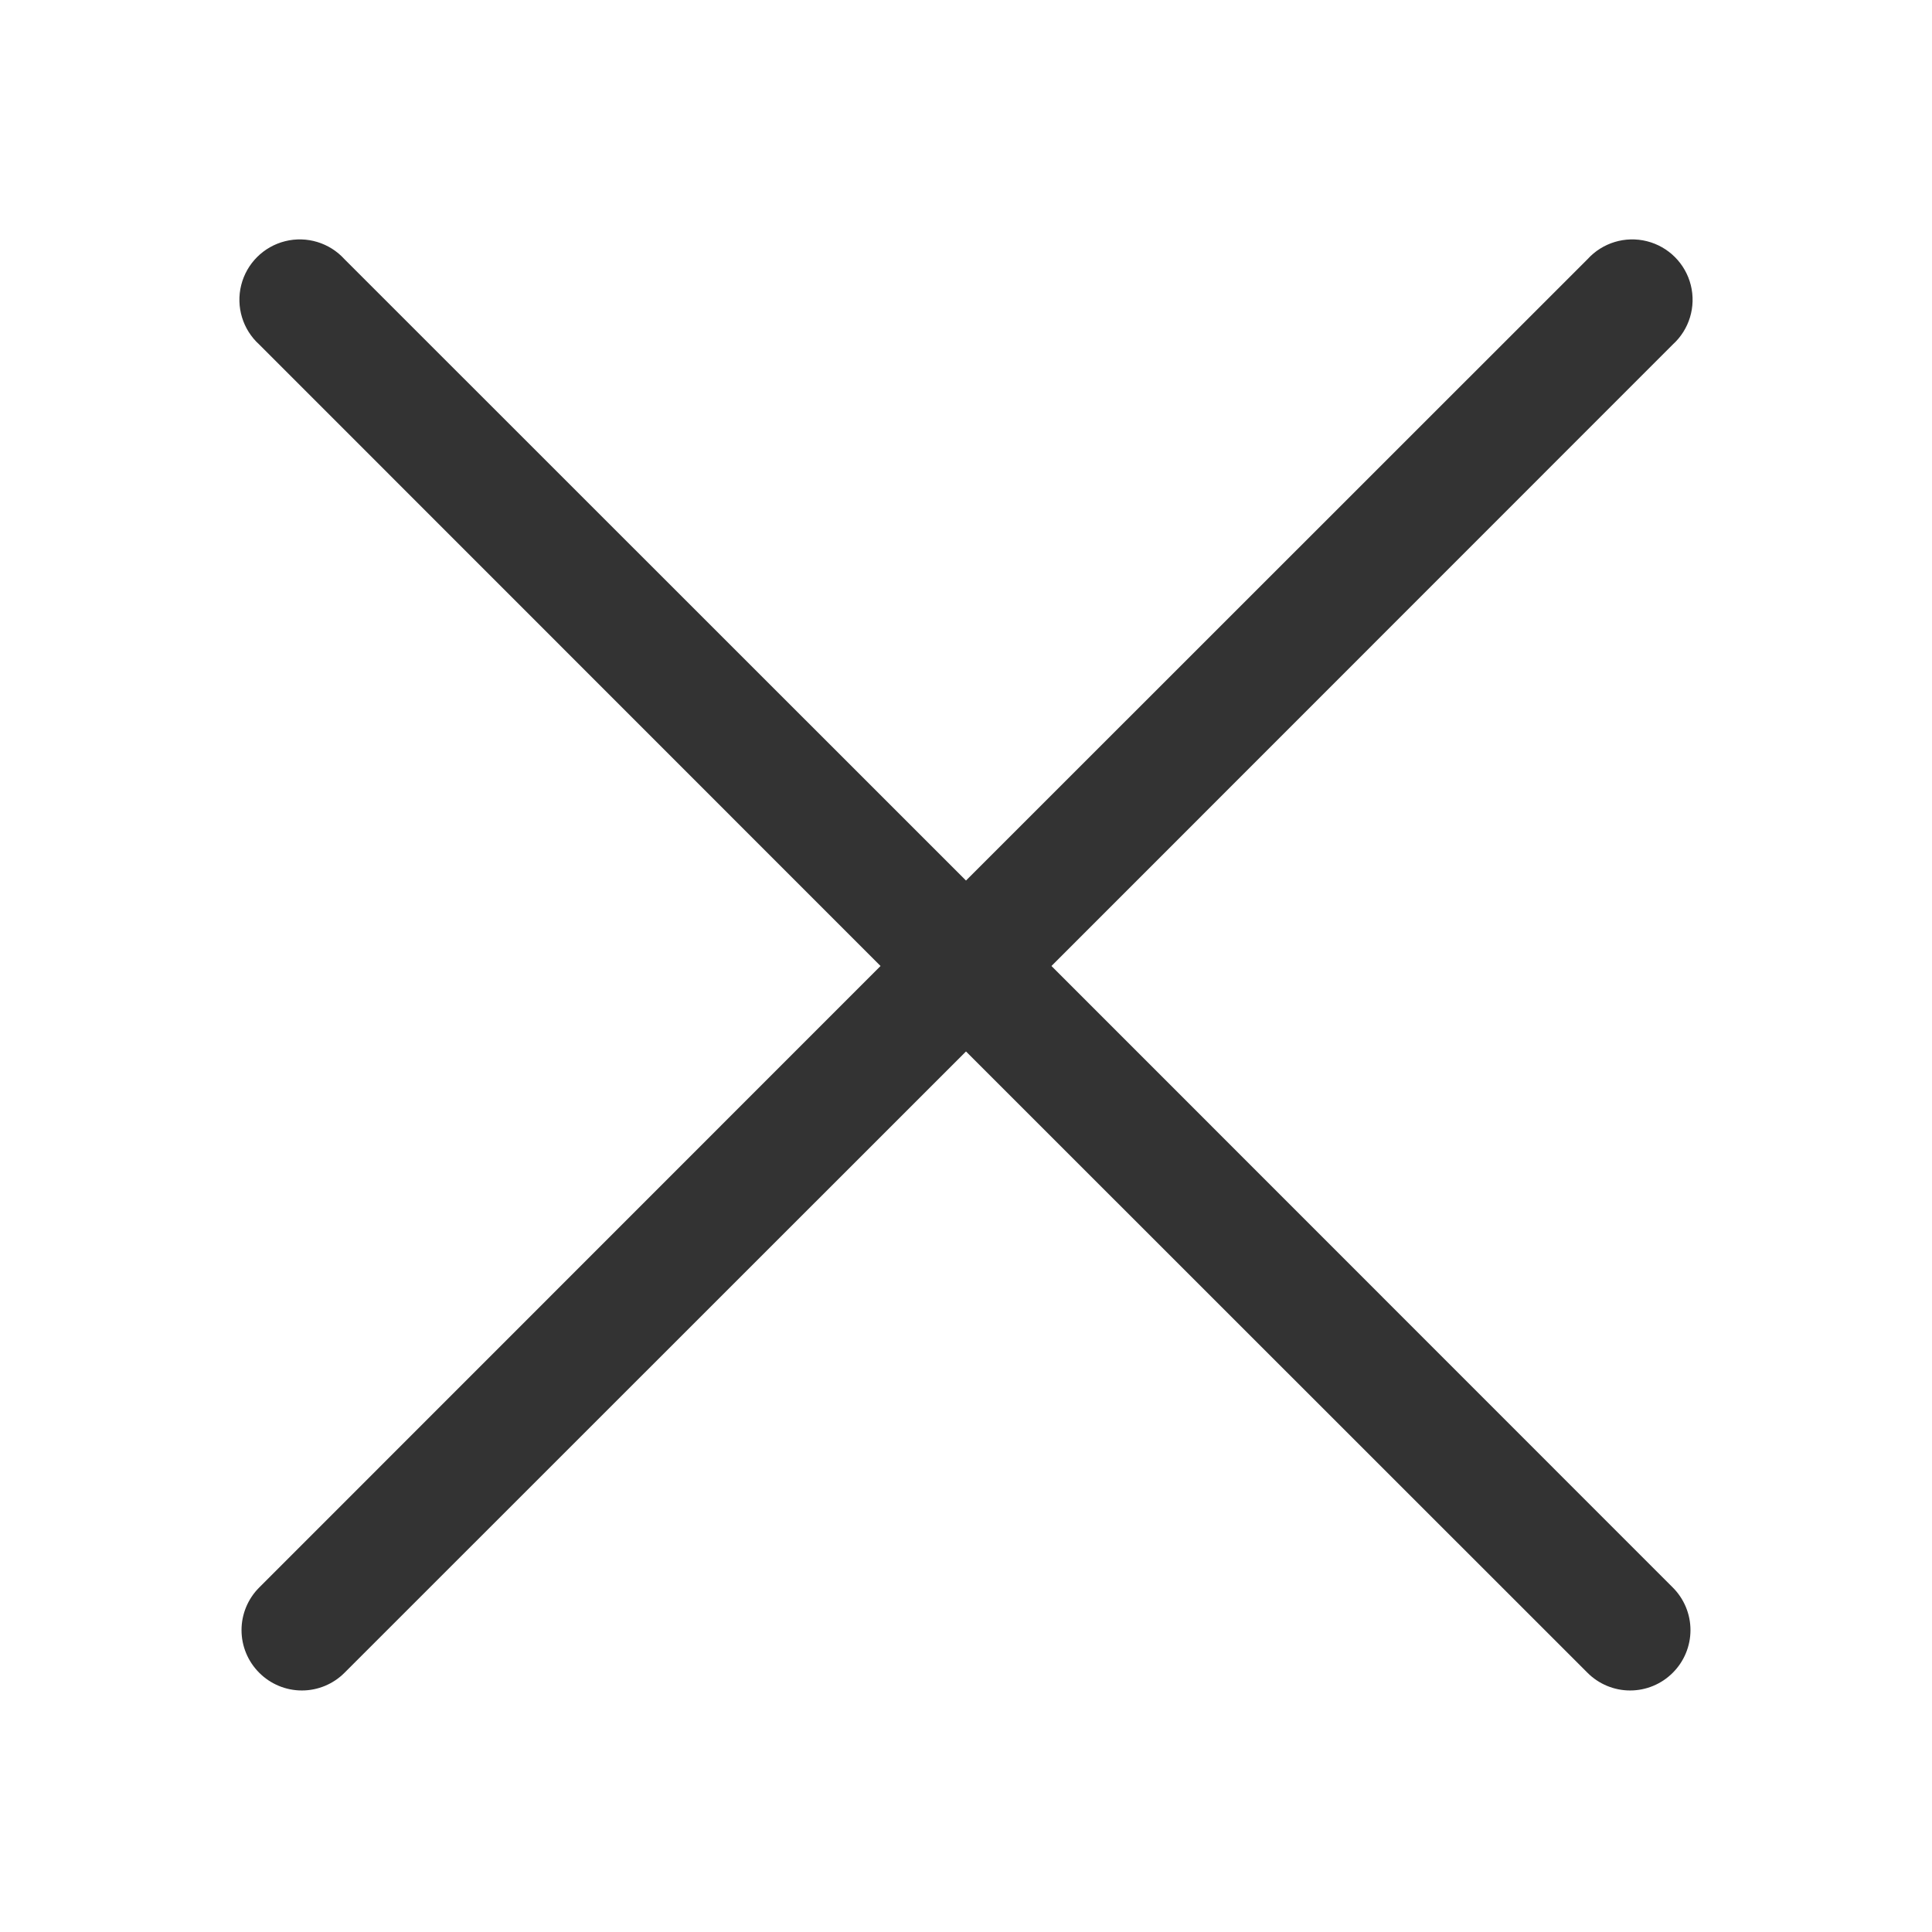
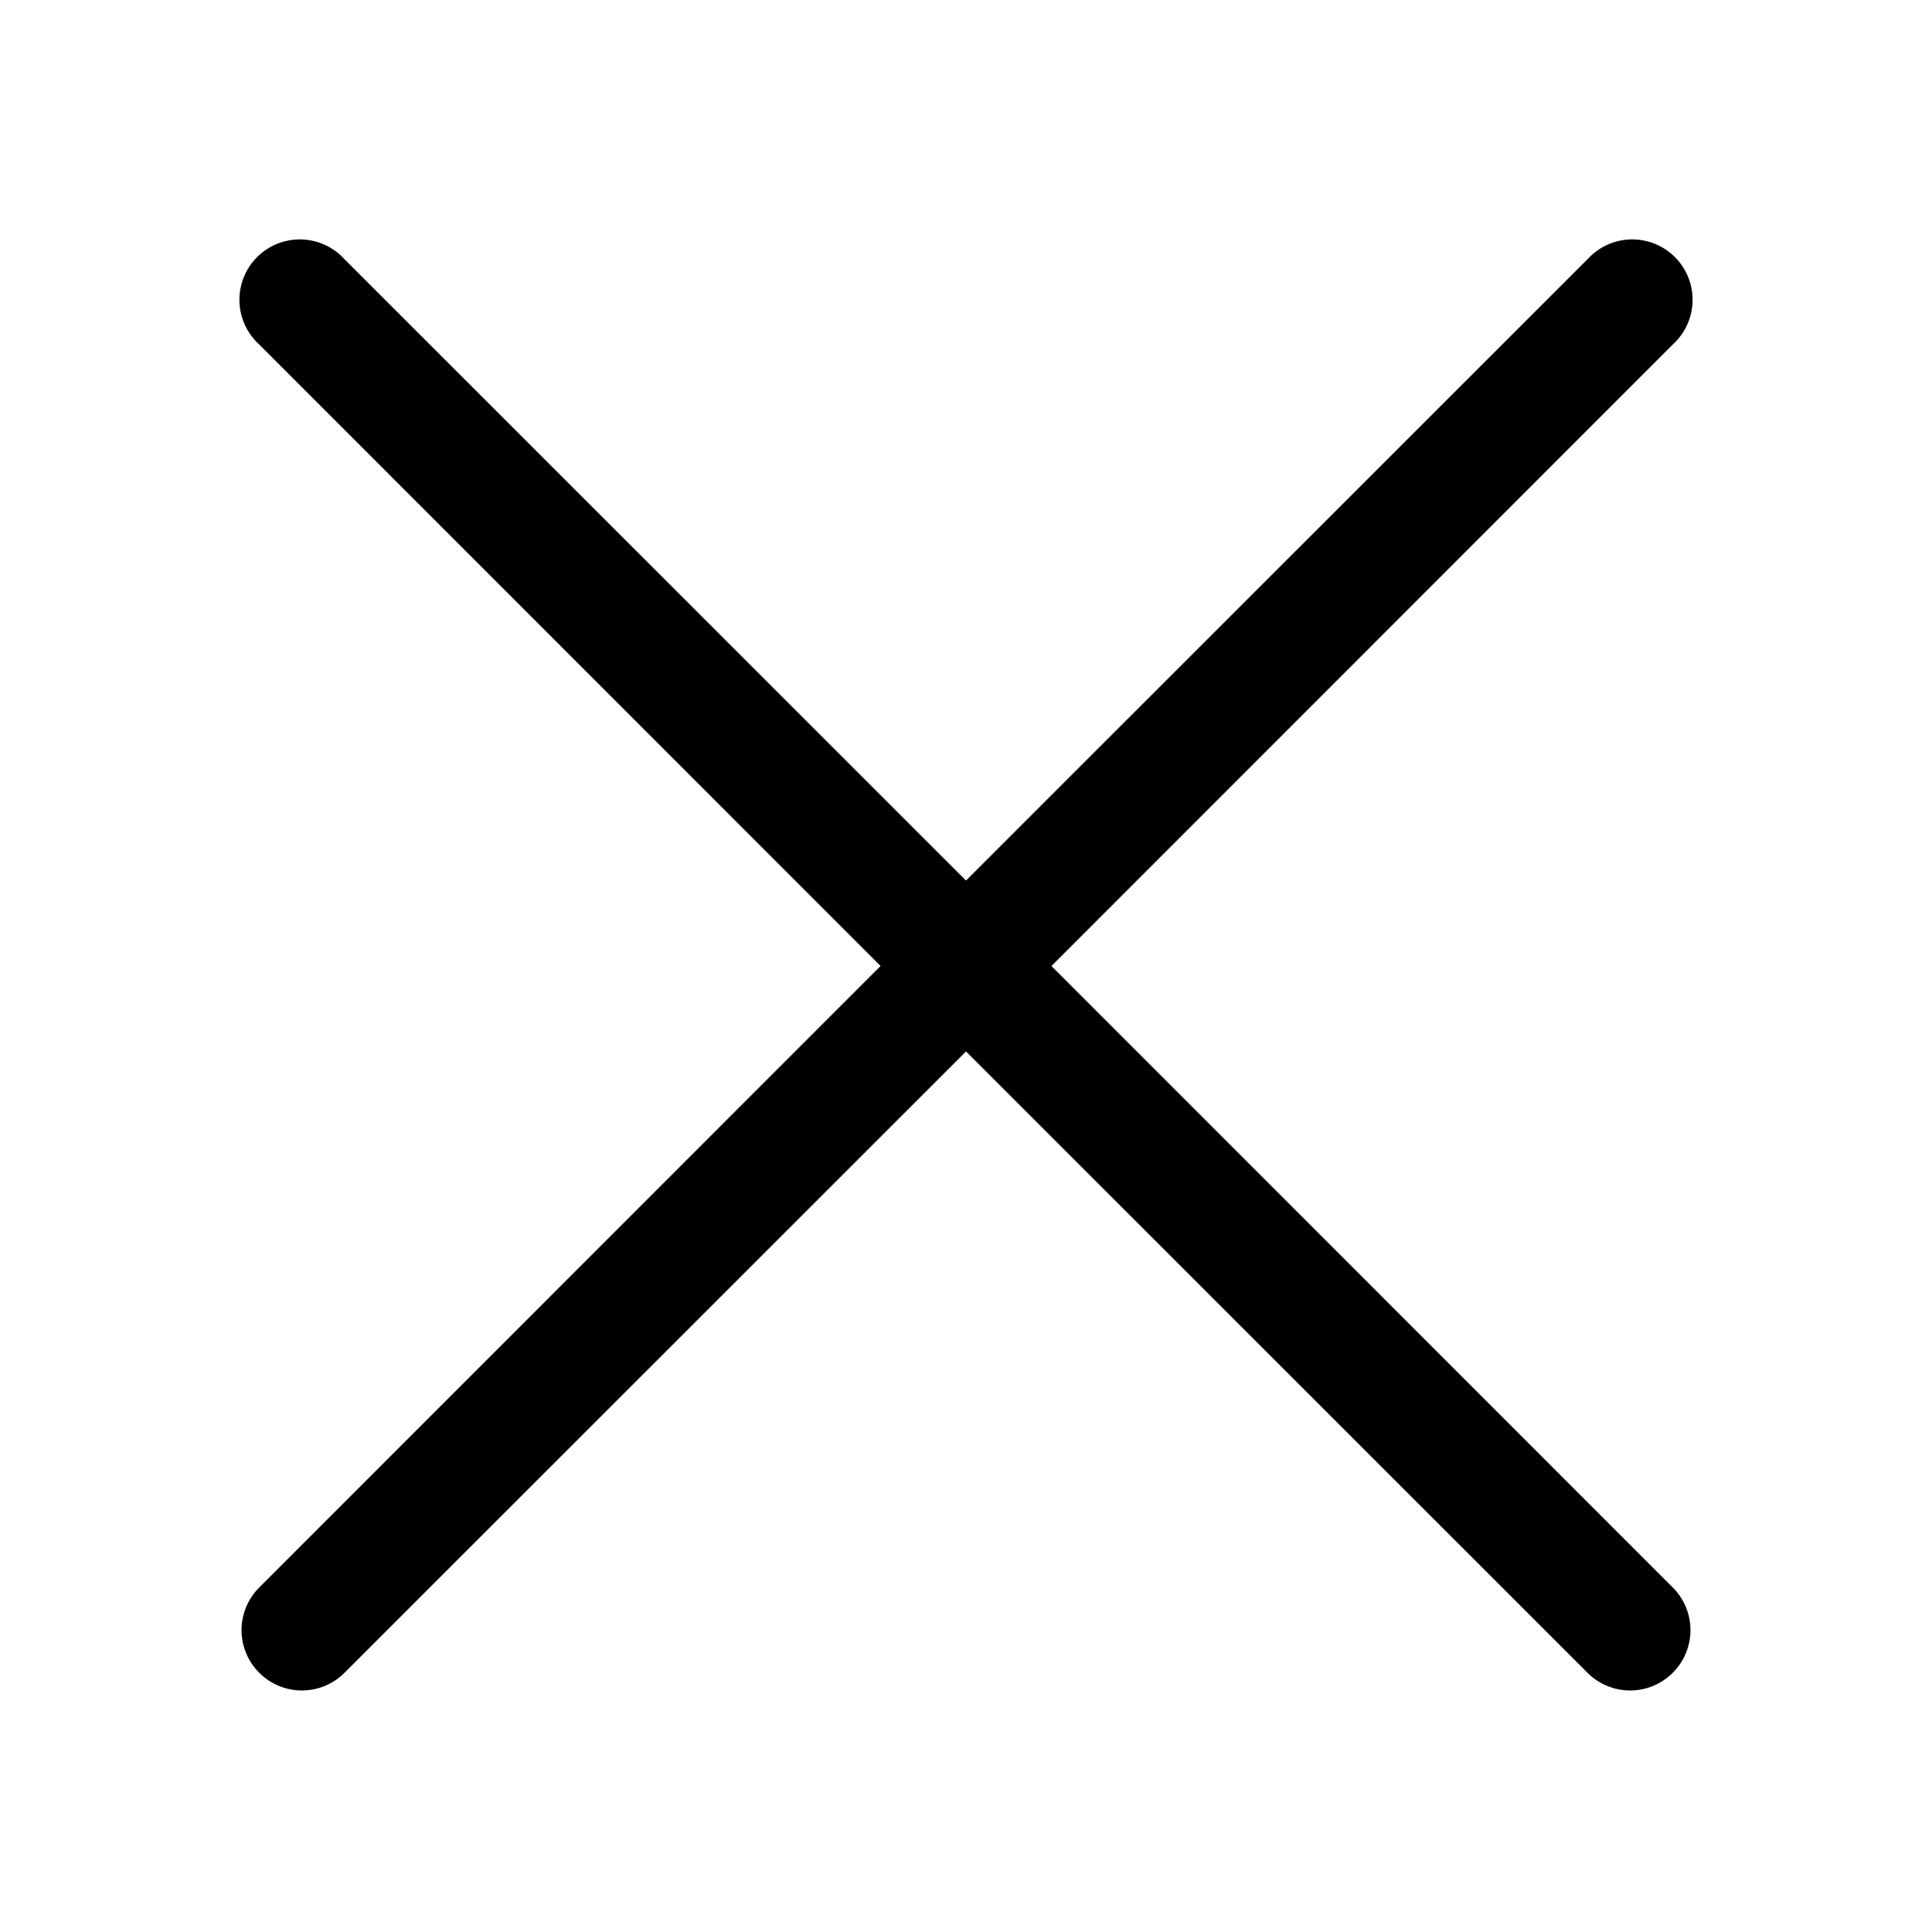
<svg xmlns="http://www.w3.org/2000/svg" t="1658577292511" class="icon" viewBox="0 0 1024 1024" version="1.1" p-id="2273" width="200" height="200">
  <defs>
-     <style type="text/css">@font-face { font-family: feedback-iconfont; src: url("//at.alicdn.com/t/font_1031158_u69w8yhxdu.woff2?t=1630033759944") format("woff2"), url("//at.alicdn.com/t/font_1031158_u69w8yhxdu.woff?t=1630033759944") format("woff"), url("//at.alicdn.com/t/font_1031158_u69w8yhxdu.ttf?t=1630033759944") format("truetype"); }
- </style>
+     <style type="text/css">@font-face { font-family: feedback-iconfont; src:
+             url("//at.alicdn.com/t/font_1031158_u69w8yhxdu.woff2?t=1630033759944") format("woff2"),
+             url("//at.alicdn.com/t/font_1031158_u69w8yhxdu.woff?t=1630033759944") format("woff"),
+             url("//at.alicdn.com/t/font_1031158_u69w8yhxdu.ttf?t=1630033759944") format("truetype"); }
+         </style>
  </defs>
-   <path d="M557.3 512l329.3-329.4a32 32 0 1 0-45.2-45.2L512 466.7 182.6 137.4a32 32 0 1 0-45.2 45.2L466.7 512 137.4 841.4a31.9 31.9 0 0 0 0 45.2 31.9 31.9 0 0 0 45.2 0L512 557.3l329.4 329.3a31.9 31.9 0 0 0 45.2 0 31.9 31.9 0 0 0 0-45.2z" fill="#333333" p-id="2274" />
+   <path d="M557.3 512l329.3-329.4a32 32 0 1 0-45.2-45.2L512 466.7 182.6 137.4a32 32 0 1 0-45.2 45.2L466.7 512 137.4 841.4a31.9 31.9 0 0 0 0 45.2 31.9 31.9 0 0 0 45.2 0L512 557.3l329.4 329.3a31.9 31.9 0 0 0 45.2 0 31.9 31.9 0 0 0 0-45.2z" p-id="2274" />
</svg>
